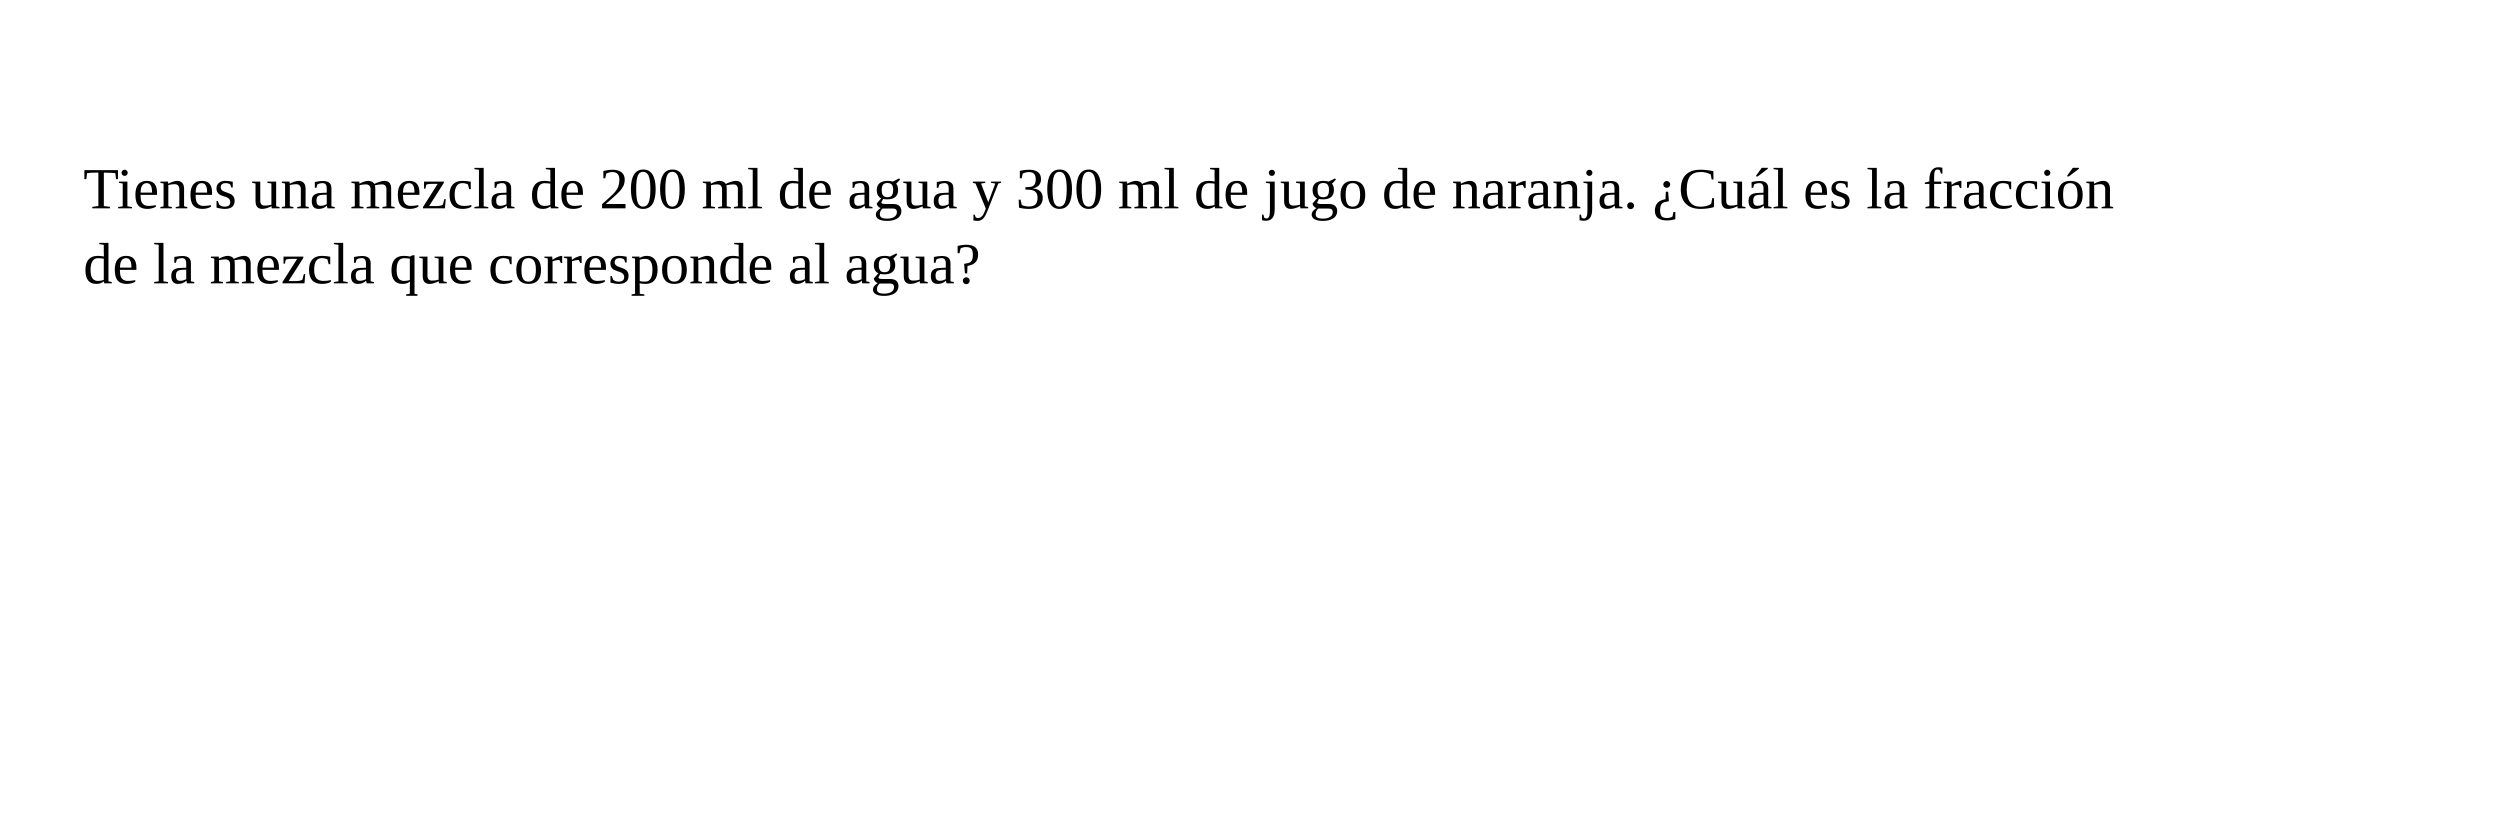
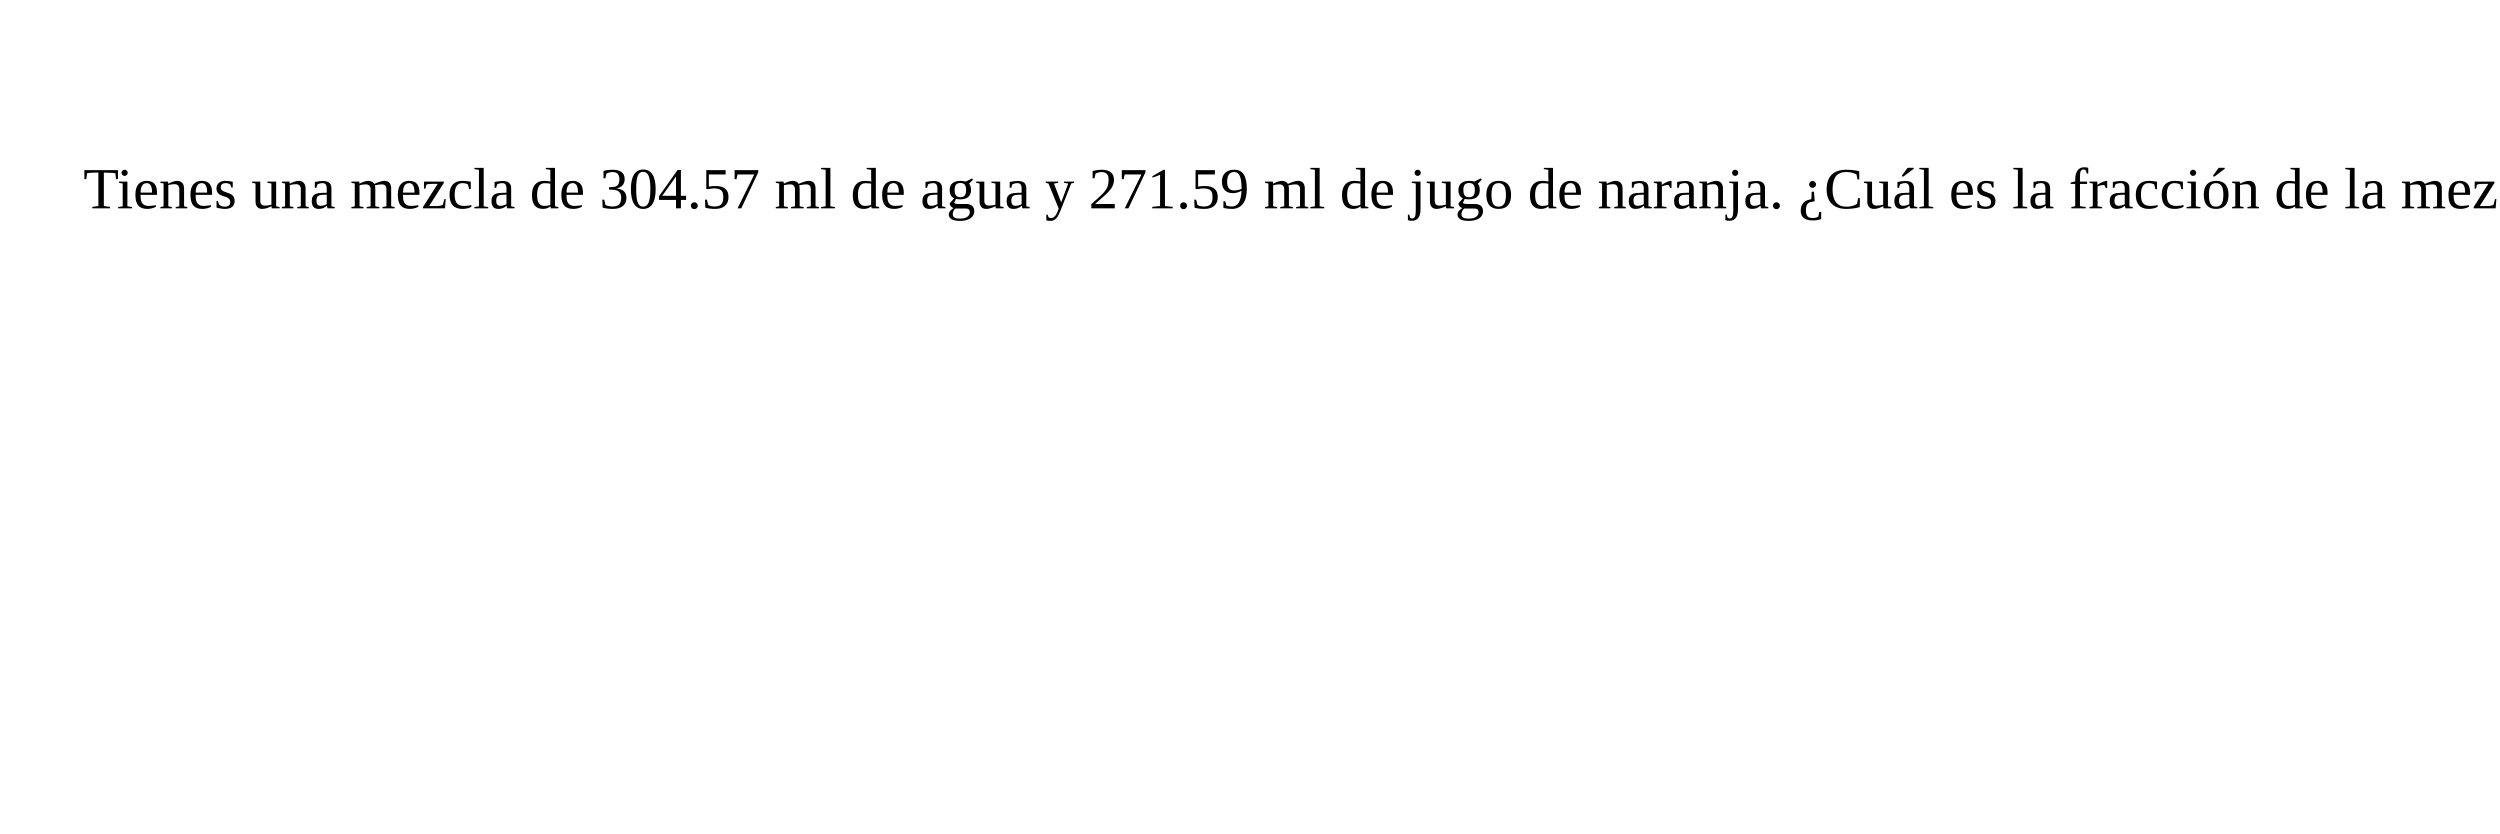
<svg xmlns="http://www.w3.org/2000/svg" baseProfile="tiny" height="200px" version="1.2" width="600px">
  <defs />
-   <text fill="black" font-size="14px" text-anchor="start" x="20" y="50">Tienes una mezcla de 200 ml de agua y 300 ml de jugo de naranja. ¿Cuál es la fracción </text>
-   <text fill="black" font-size="14px" text-anchor="start" x="20" y="68">de la mezcla que corresponde al agua?</text>
+   <text fill="black" font-size="14px" text-anchor="start" x="20" y="50">Tienes una mezcla de 304.57 ml de agua y 271.59 ml de jugo de naranja. ¿Cuál es la fracción de la mezcla que corresponde al agua?</text>
</svg>
